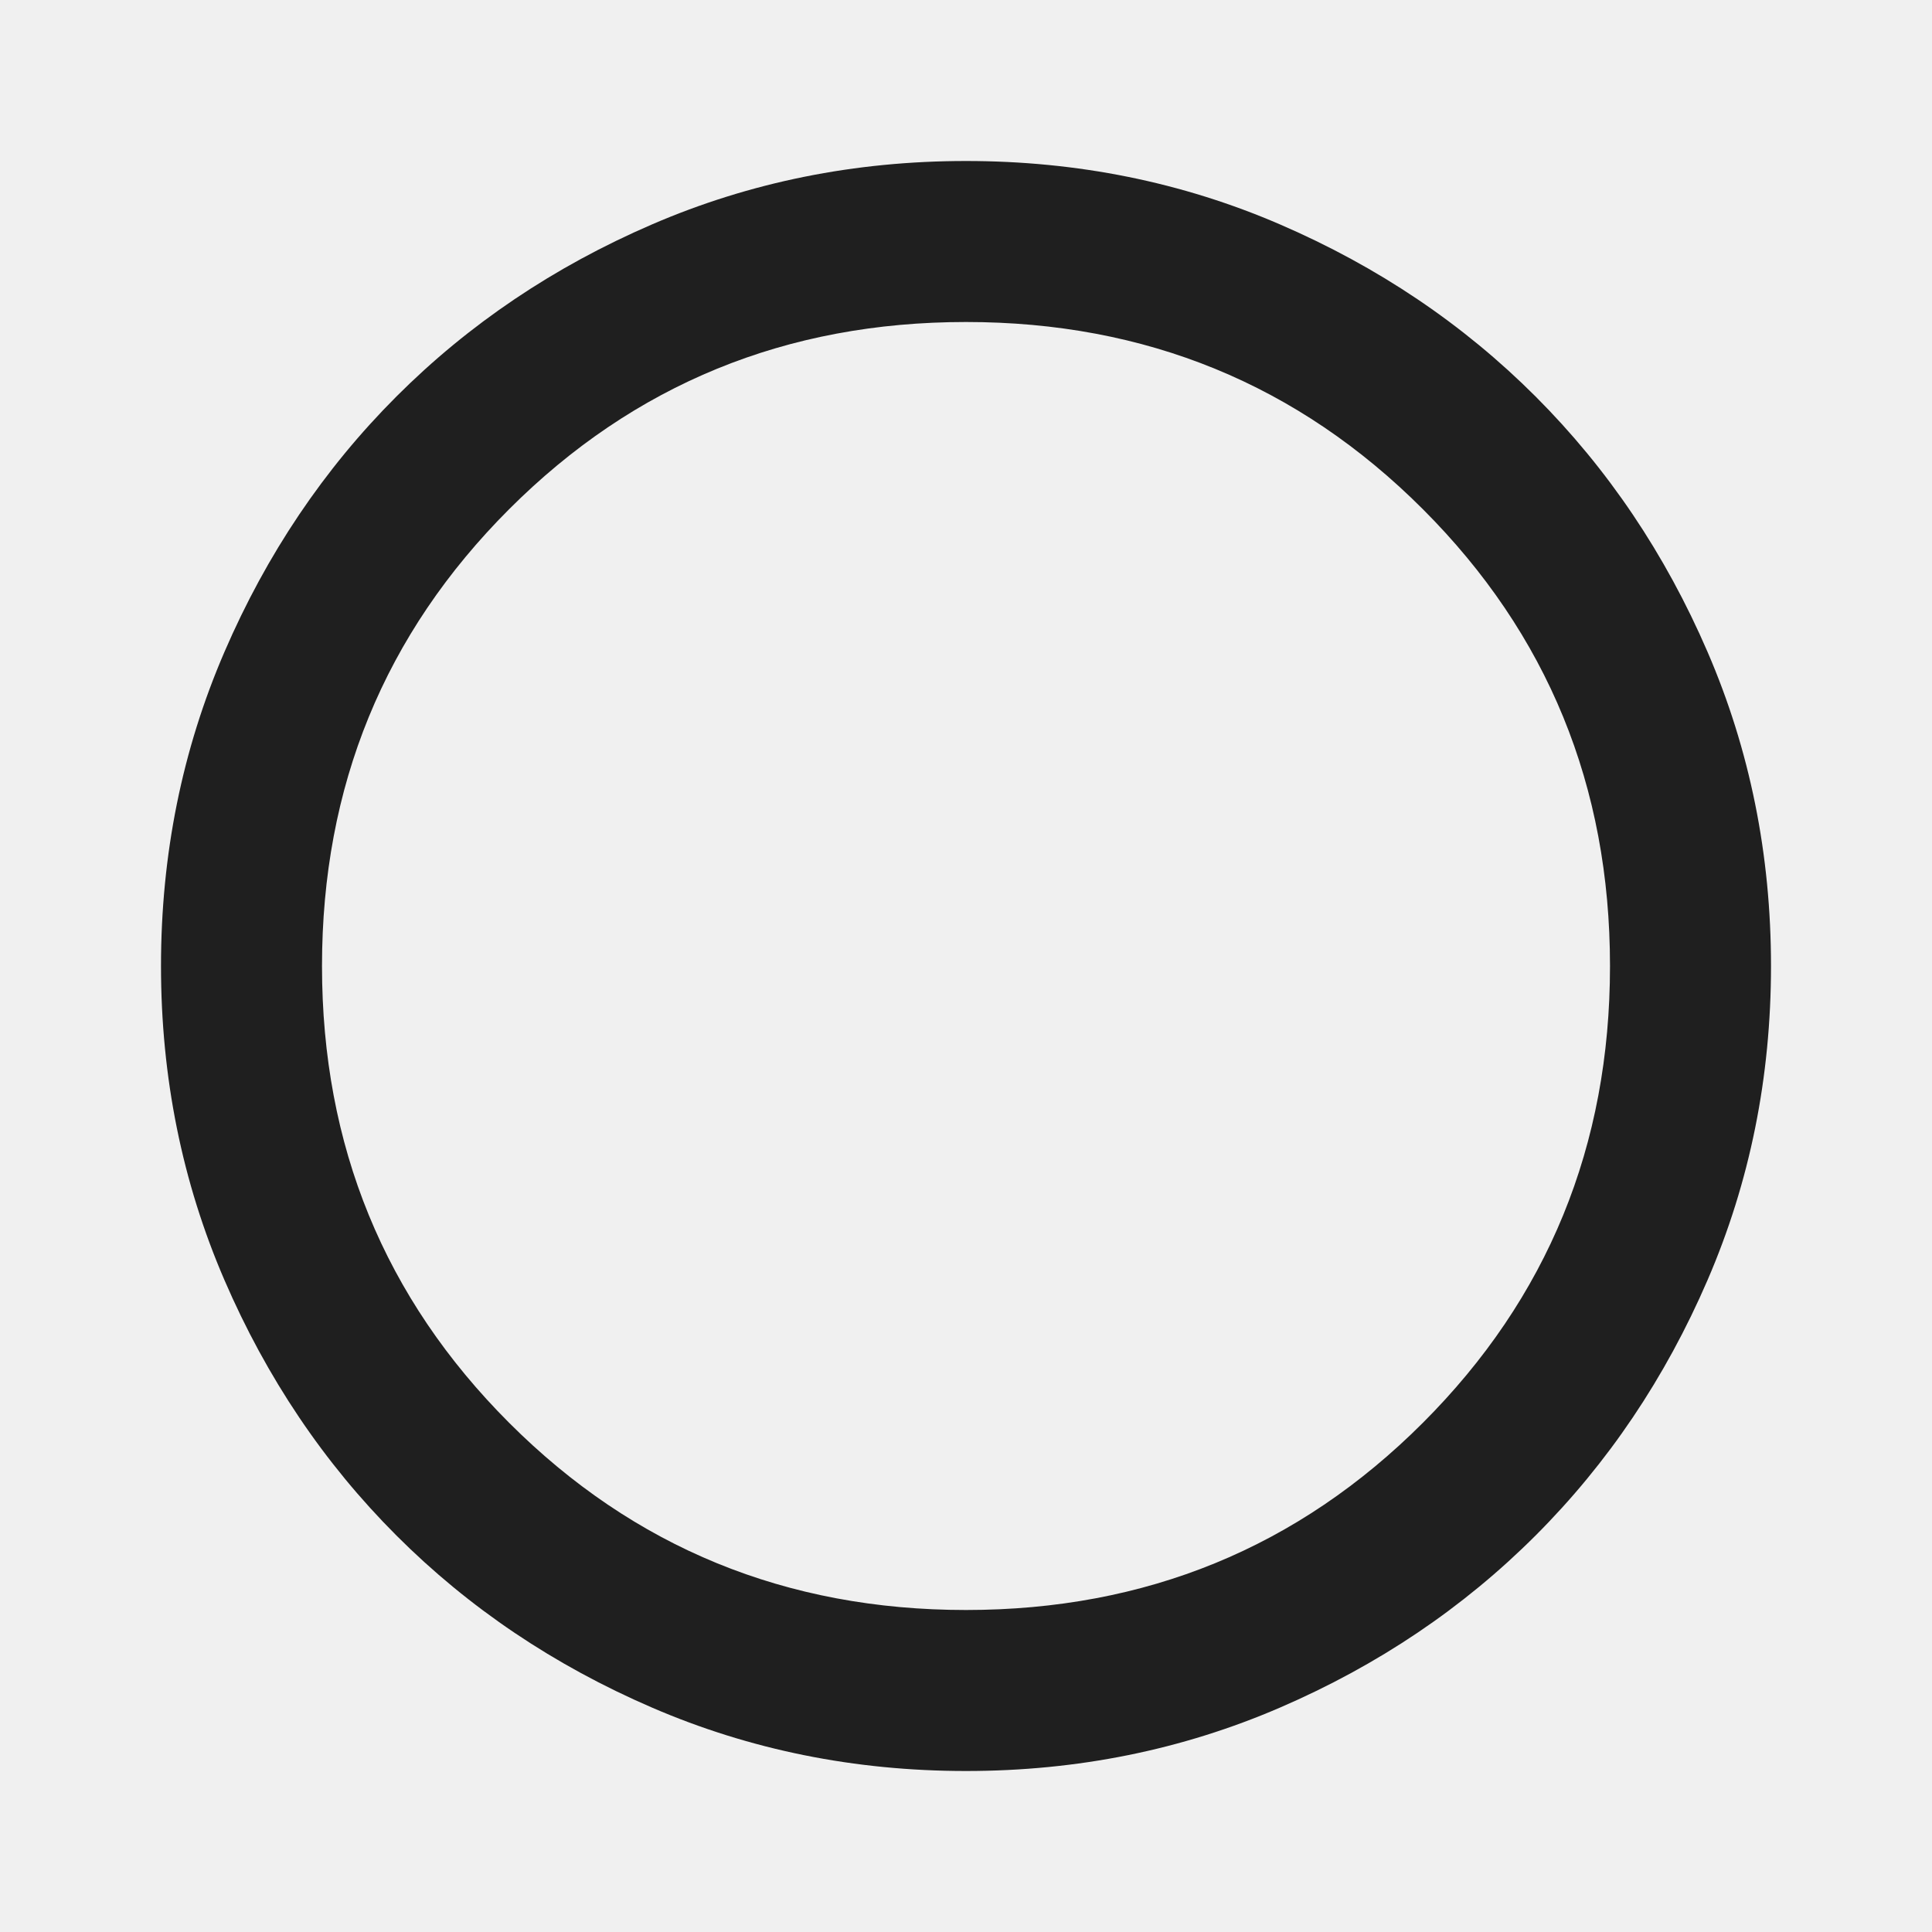
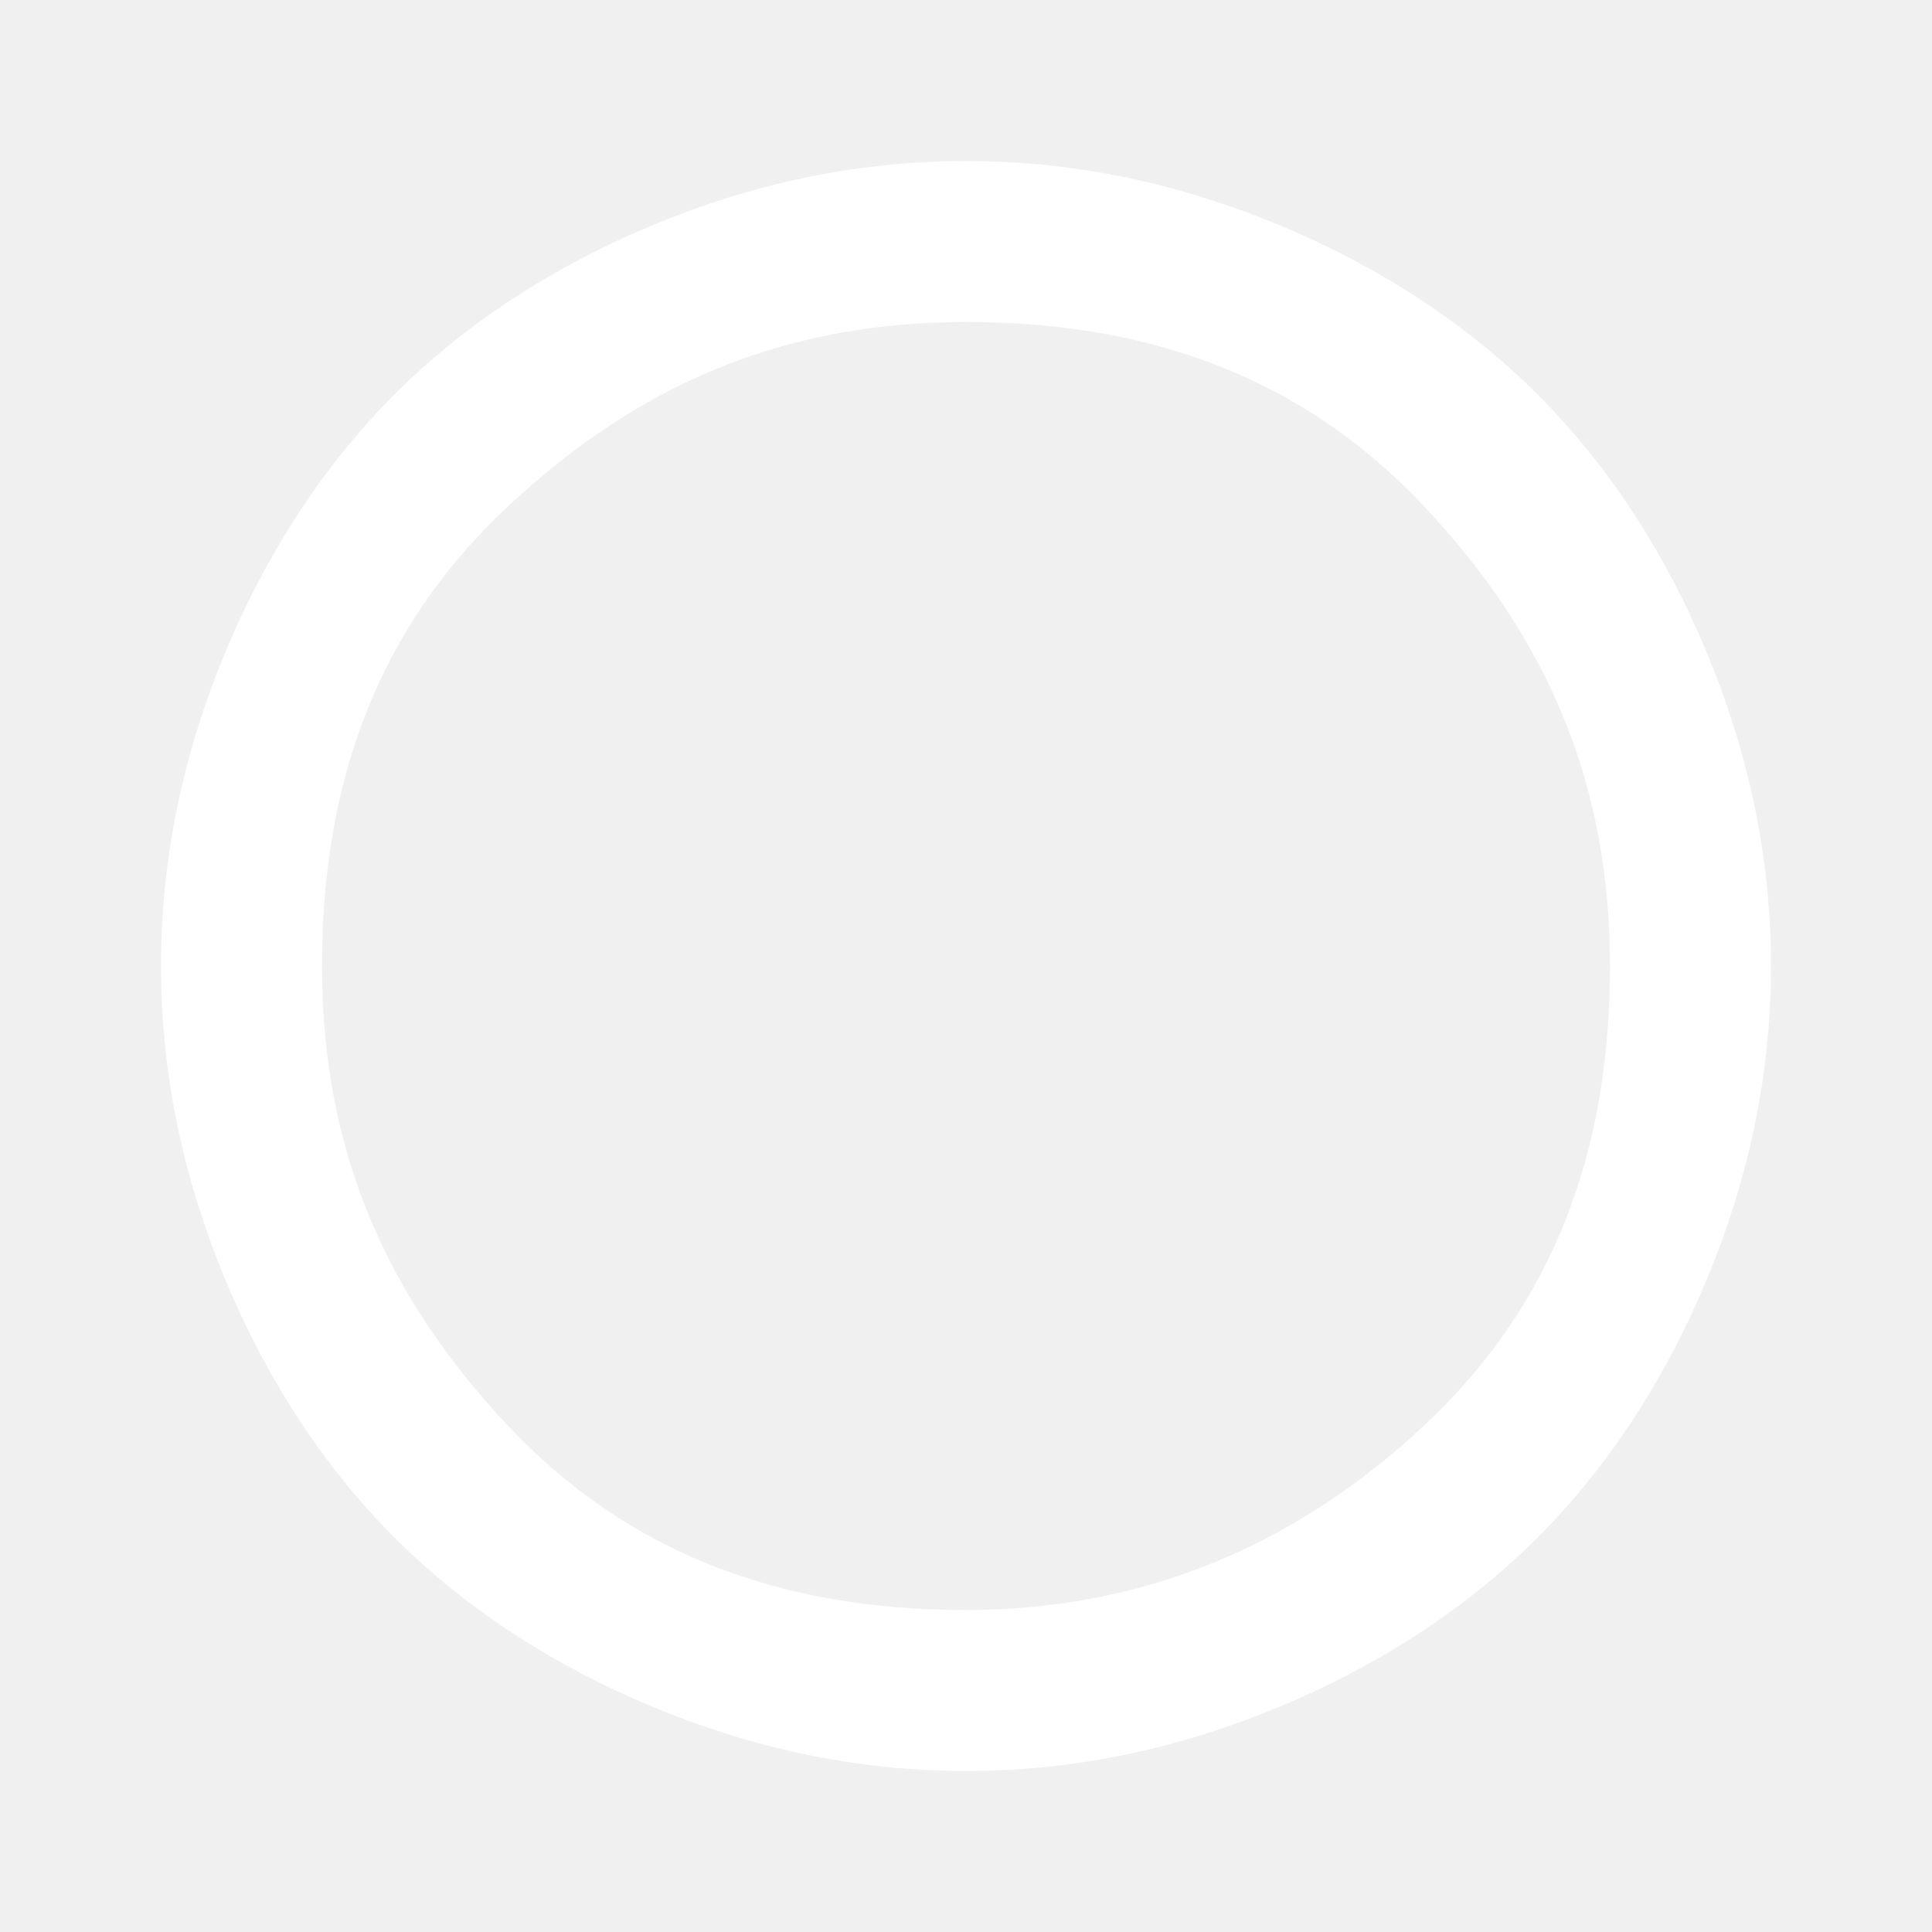
- <svg xmlns="http://www.w3.org/2000/svg" height="24px" viewBox="0 -960 960 960" width="24px" fill="#1f1f1f">
-   <path d="M480-80q-83 0-156-31.5T197-197q-54-54-85.5-127T80-480q0-83 31.5-156T197-763q54-54 127-85.5T480-880q83 0 156 31.5T763-763q54 54 85.5 127T880-480q0 83-31.5 156T763-197q-54 54-127 85.5T480-80Zm0-80q134 0 227-93t93-227q0-134-93-227t-227-93q-134 0-227 93t-93 227q0 134 93 227t227 93Zm0-320Z" />
+ <svg xmlns="http://www.w3.org/2000/svg" id="Layer_1" version="1.1" viewBox="0 0 24 24">
+   <defs>
+     <style>
+       .st0 {
+         fill: #fff;
+       }
+     </style>
+   </defs>
+   <path class="st0" d="M12,22c-1.4,0-2.7-.3-3.9-.8s-2.3-1.2-3.2-2.1-1.6-2-2.1-3.2-.8-2.5-.8-3.9.3-2.7.8-3.9,1.2-2.3,2.1-3.2,2-1.6,3.2-2.1,2.5-.8,3.9-.8,2.7.3,3.9.8,2.3,1.2,3.2,2.1,1.6,2,2.1,3.2.8,2.5.8,3.9-.3,2.7-.8,3.9-1.2,2.3-2.1,3.2-2,1.6-3.2,2.1-2.5.8-3.9.8ZM12,20c2.2,0,4.1-.8,5.7-2.3s2.3-3.4,2.3-5.7-.8-4.1-2.3-5.7-3.4-2.3-5.7-2.3-4.1.8-5.7,2.3-2.3,3.4-2.3,5.7.8,4.1,2.3,5.7,3.4,2.3,5.7,2.3Z" />
</svg>
